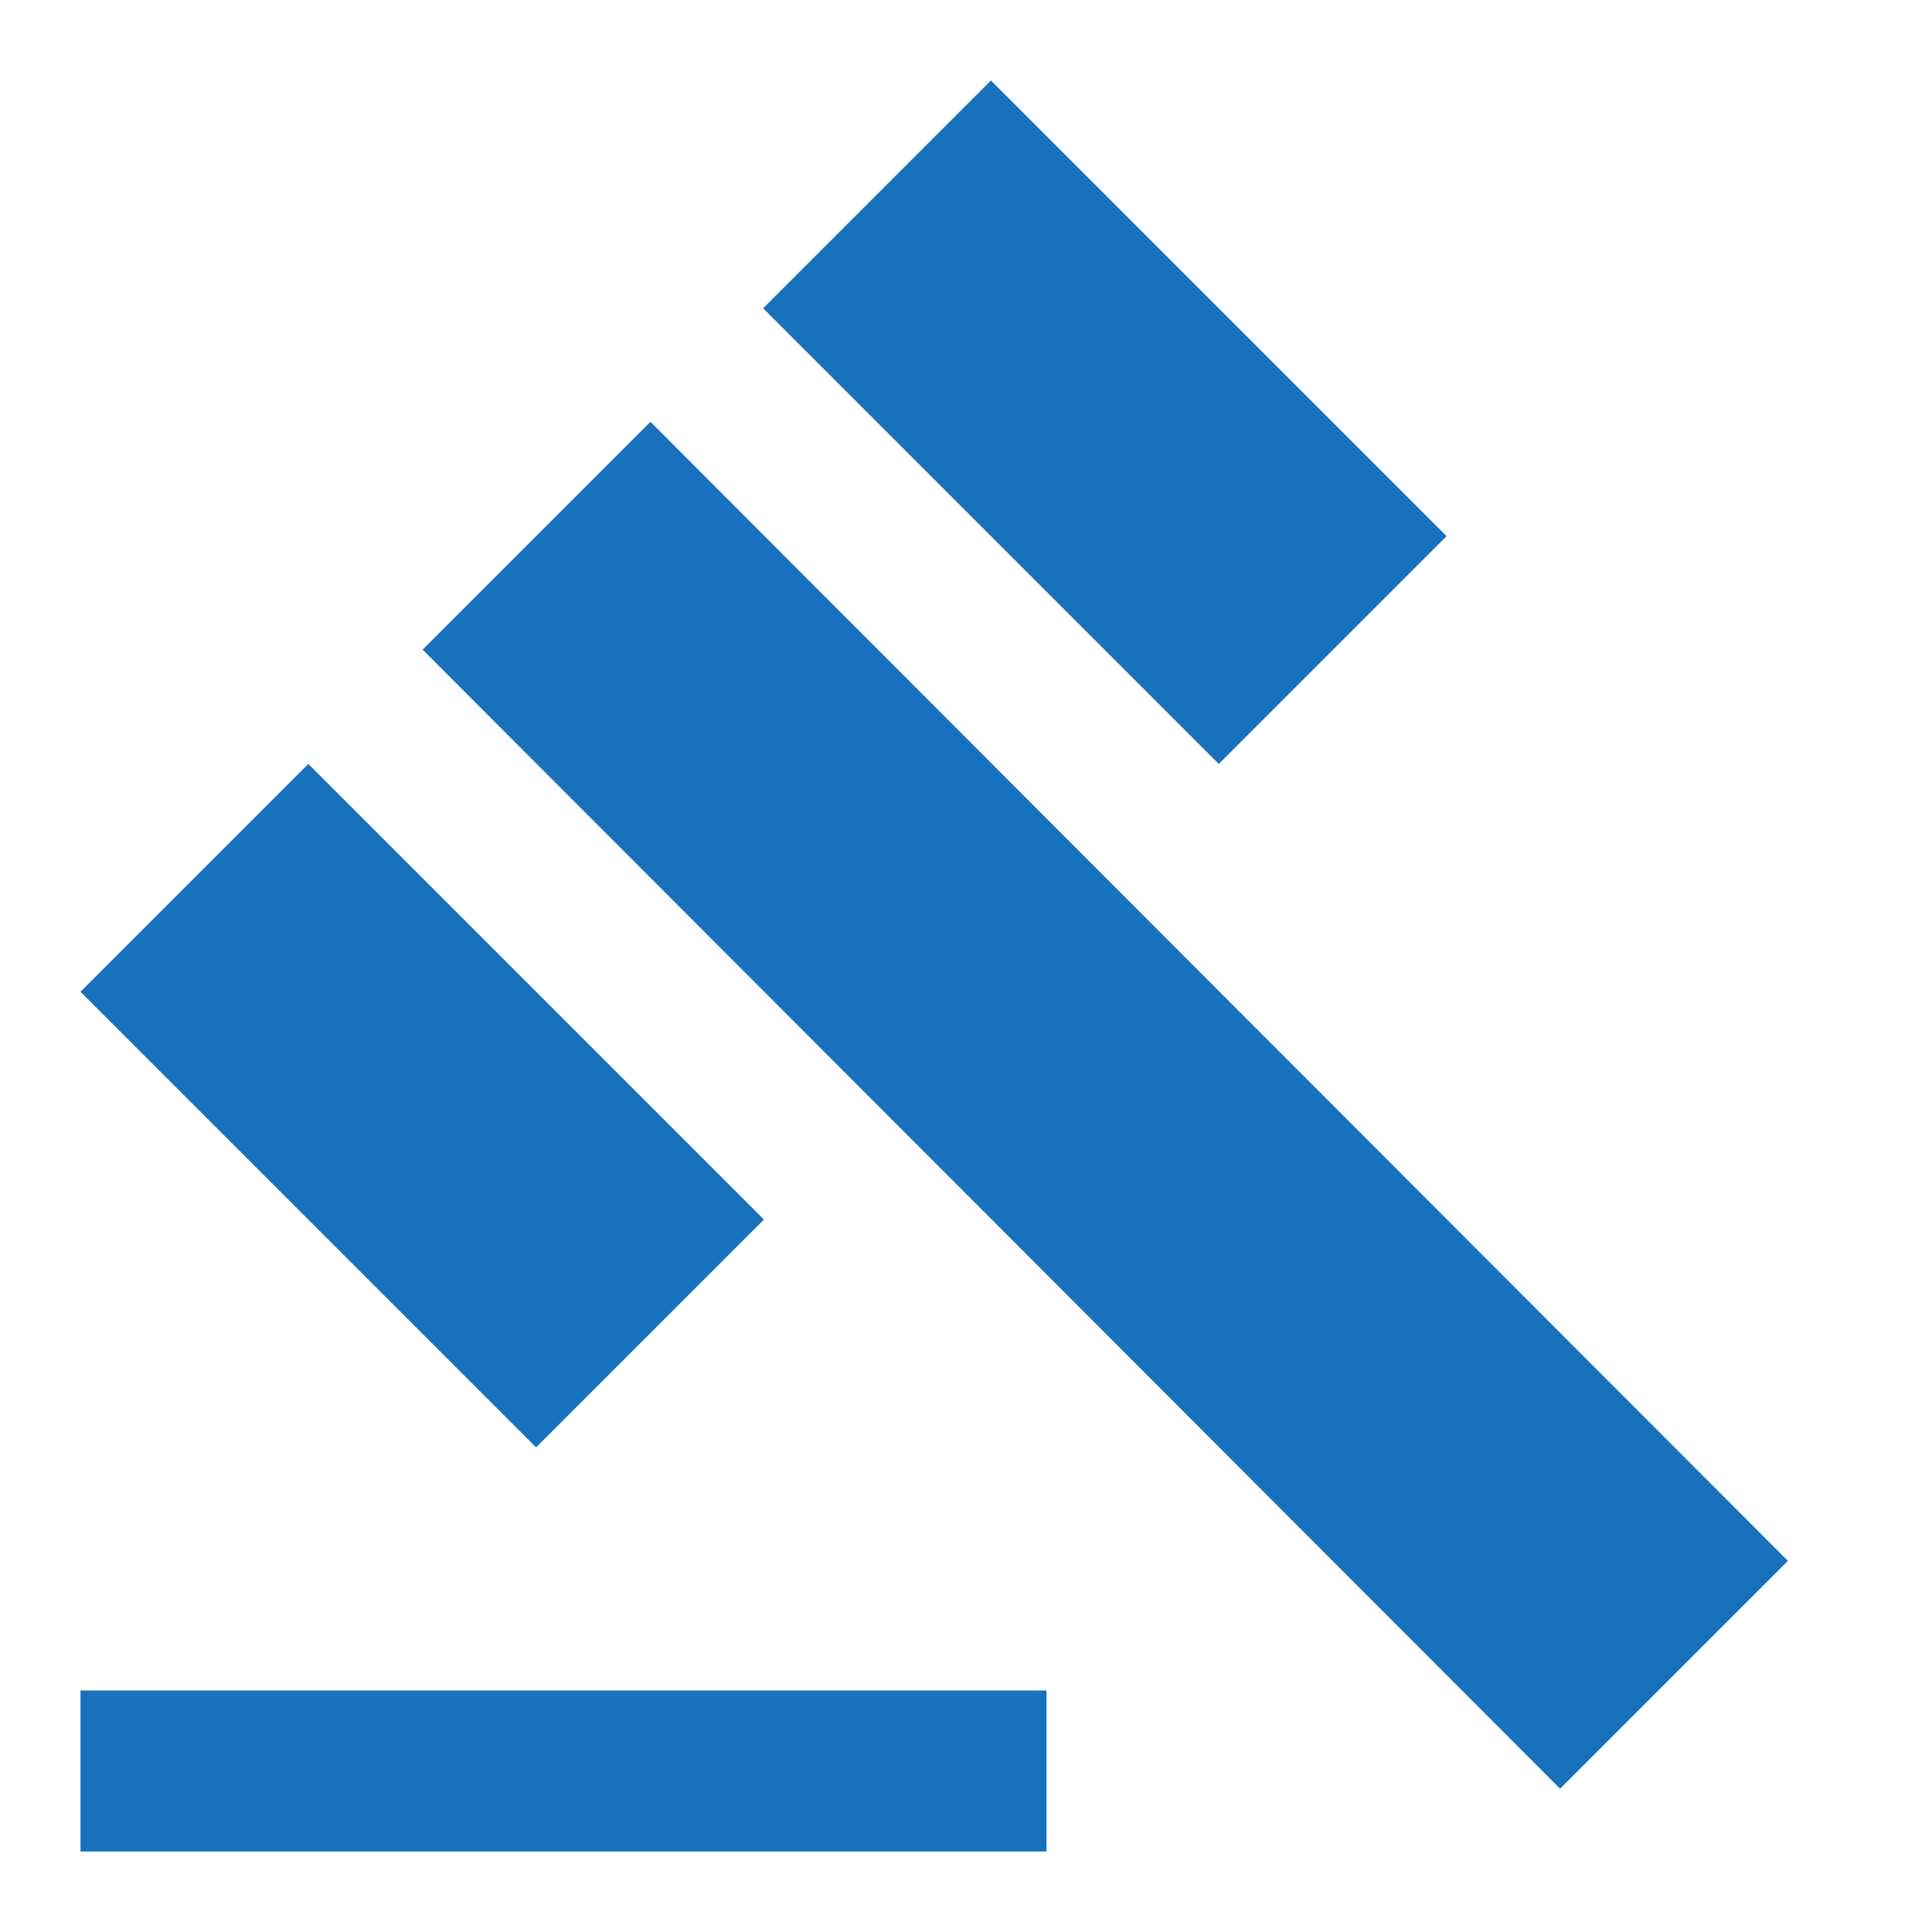
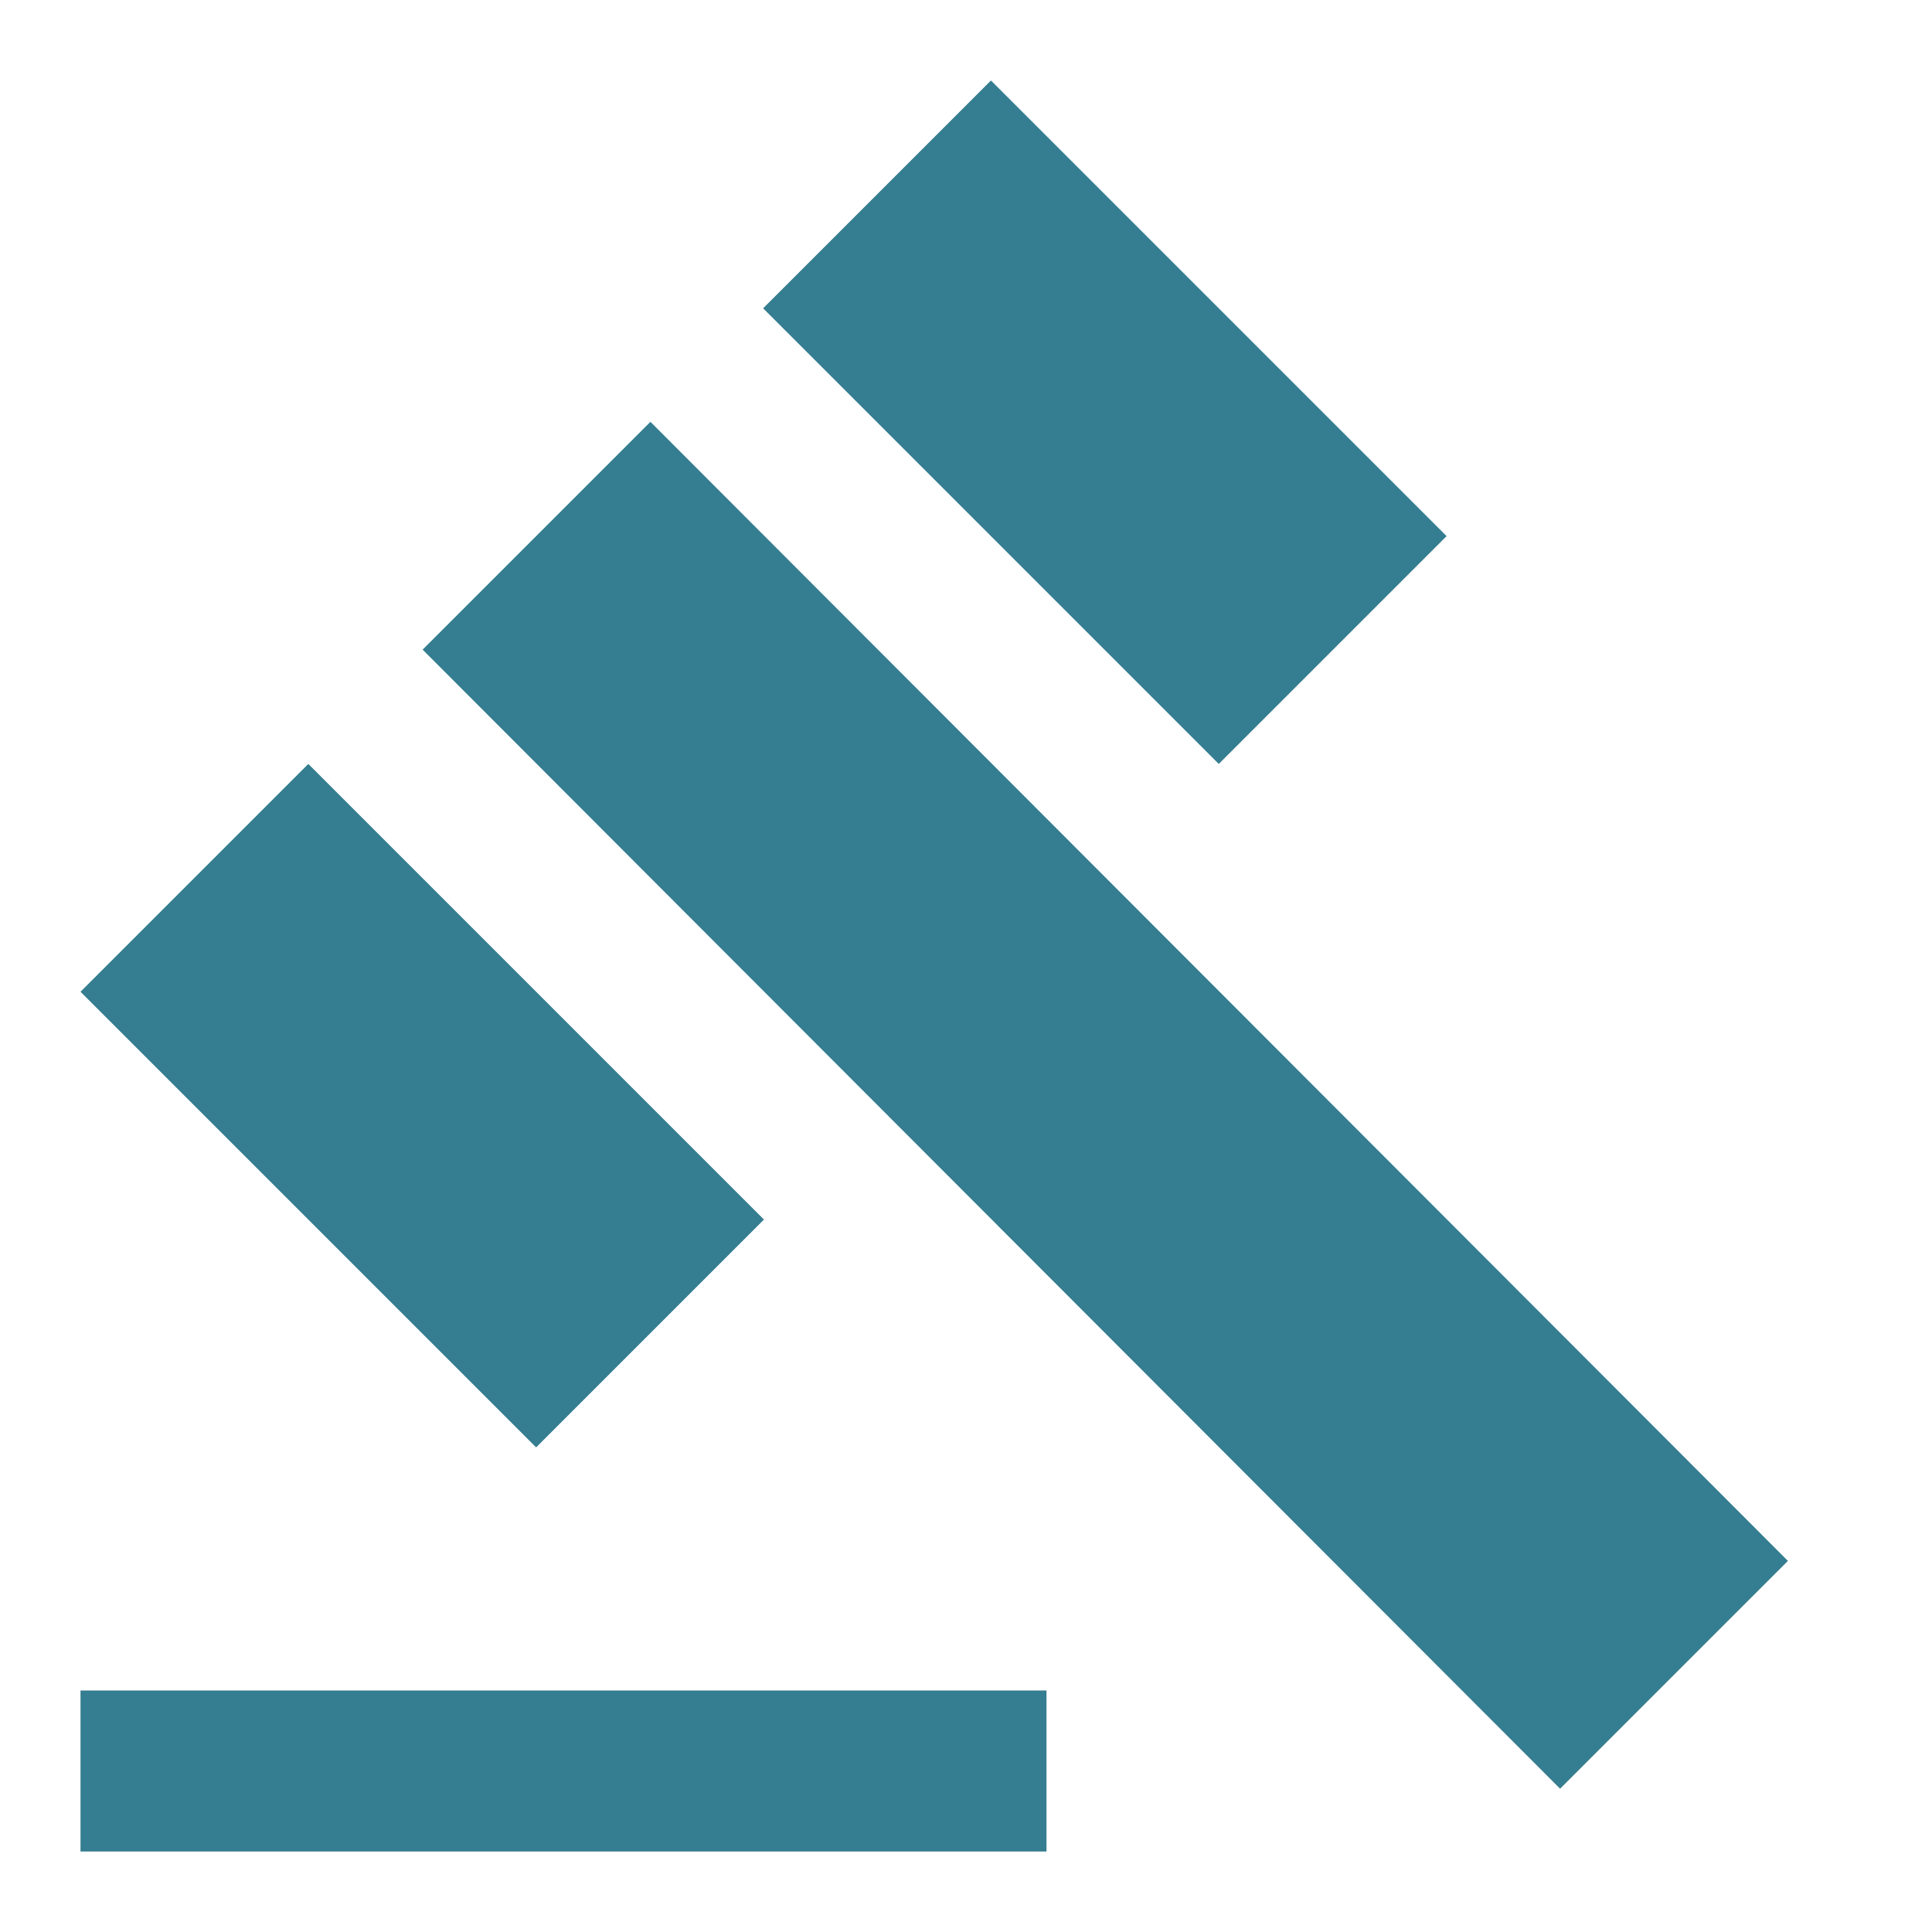
<svg xmlns="http://www.w3.org/2000/svg" id="Layer_1" version="1.1" viewBox="0 0 24 24">
  <defs>
    <style>
      .st0 {
        fill: none;
      }

      .st1 {
-         fill: #1871bd;
+         fill: #357d90;
      }

      .st2 {
        clip-path: url(#clippath);
      }
    </style>
    <clipPath id="clippath">
      <rect class="st0" width="24" height="24" />
    </clipPath>
  </defs>
  <g class="st2">
    <g>
      <path class="st1" d="M8.08,5.24l-2.83,2.83,14.13,14.15,2.83-2.83L8.08,5.24Z" />
      <path class="st1" d="M12.31,1l-2.83,2.83,5.66,5.66,2.83-2.83L12.31,1Z" />
      <path class="st1" d="M3.83,9.49l-2.83,2.83,5.66,5.66,2.83-2.83-5.66-5.66Z" />
      <path class="st1" d="M13,21H1v2h12v-2Z" />
    </g>
  </g>
</svg>
